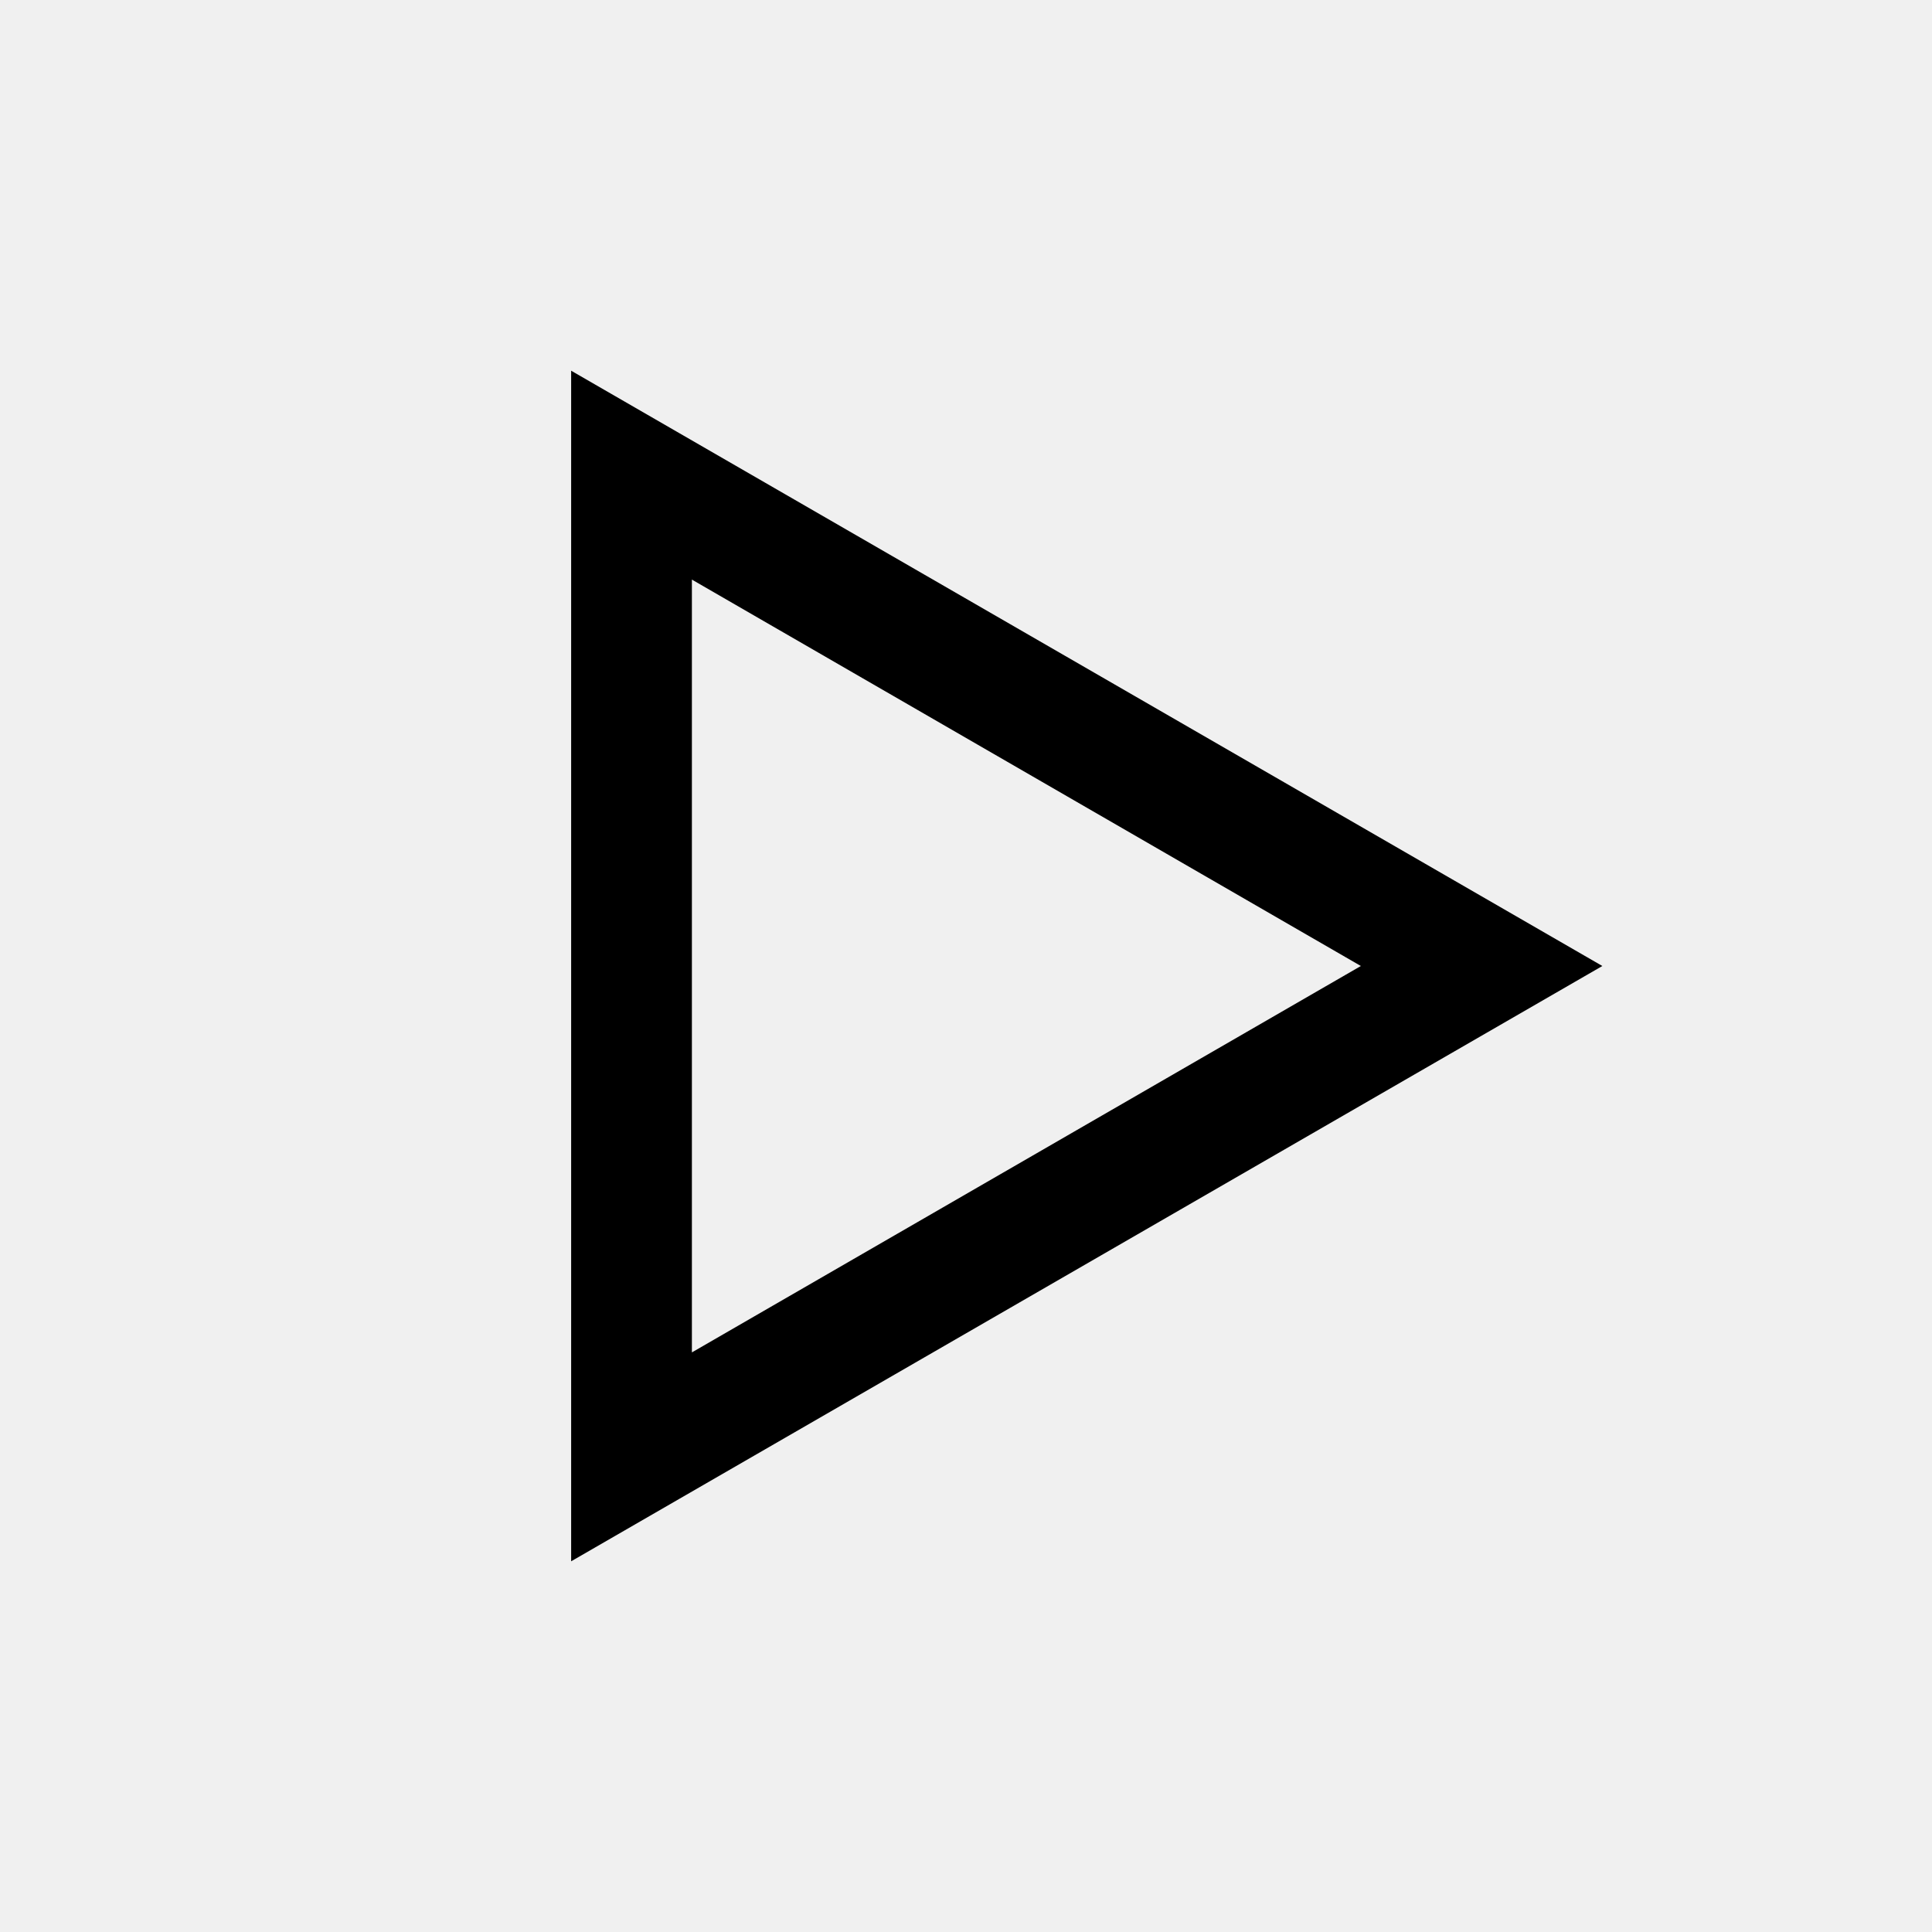
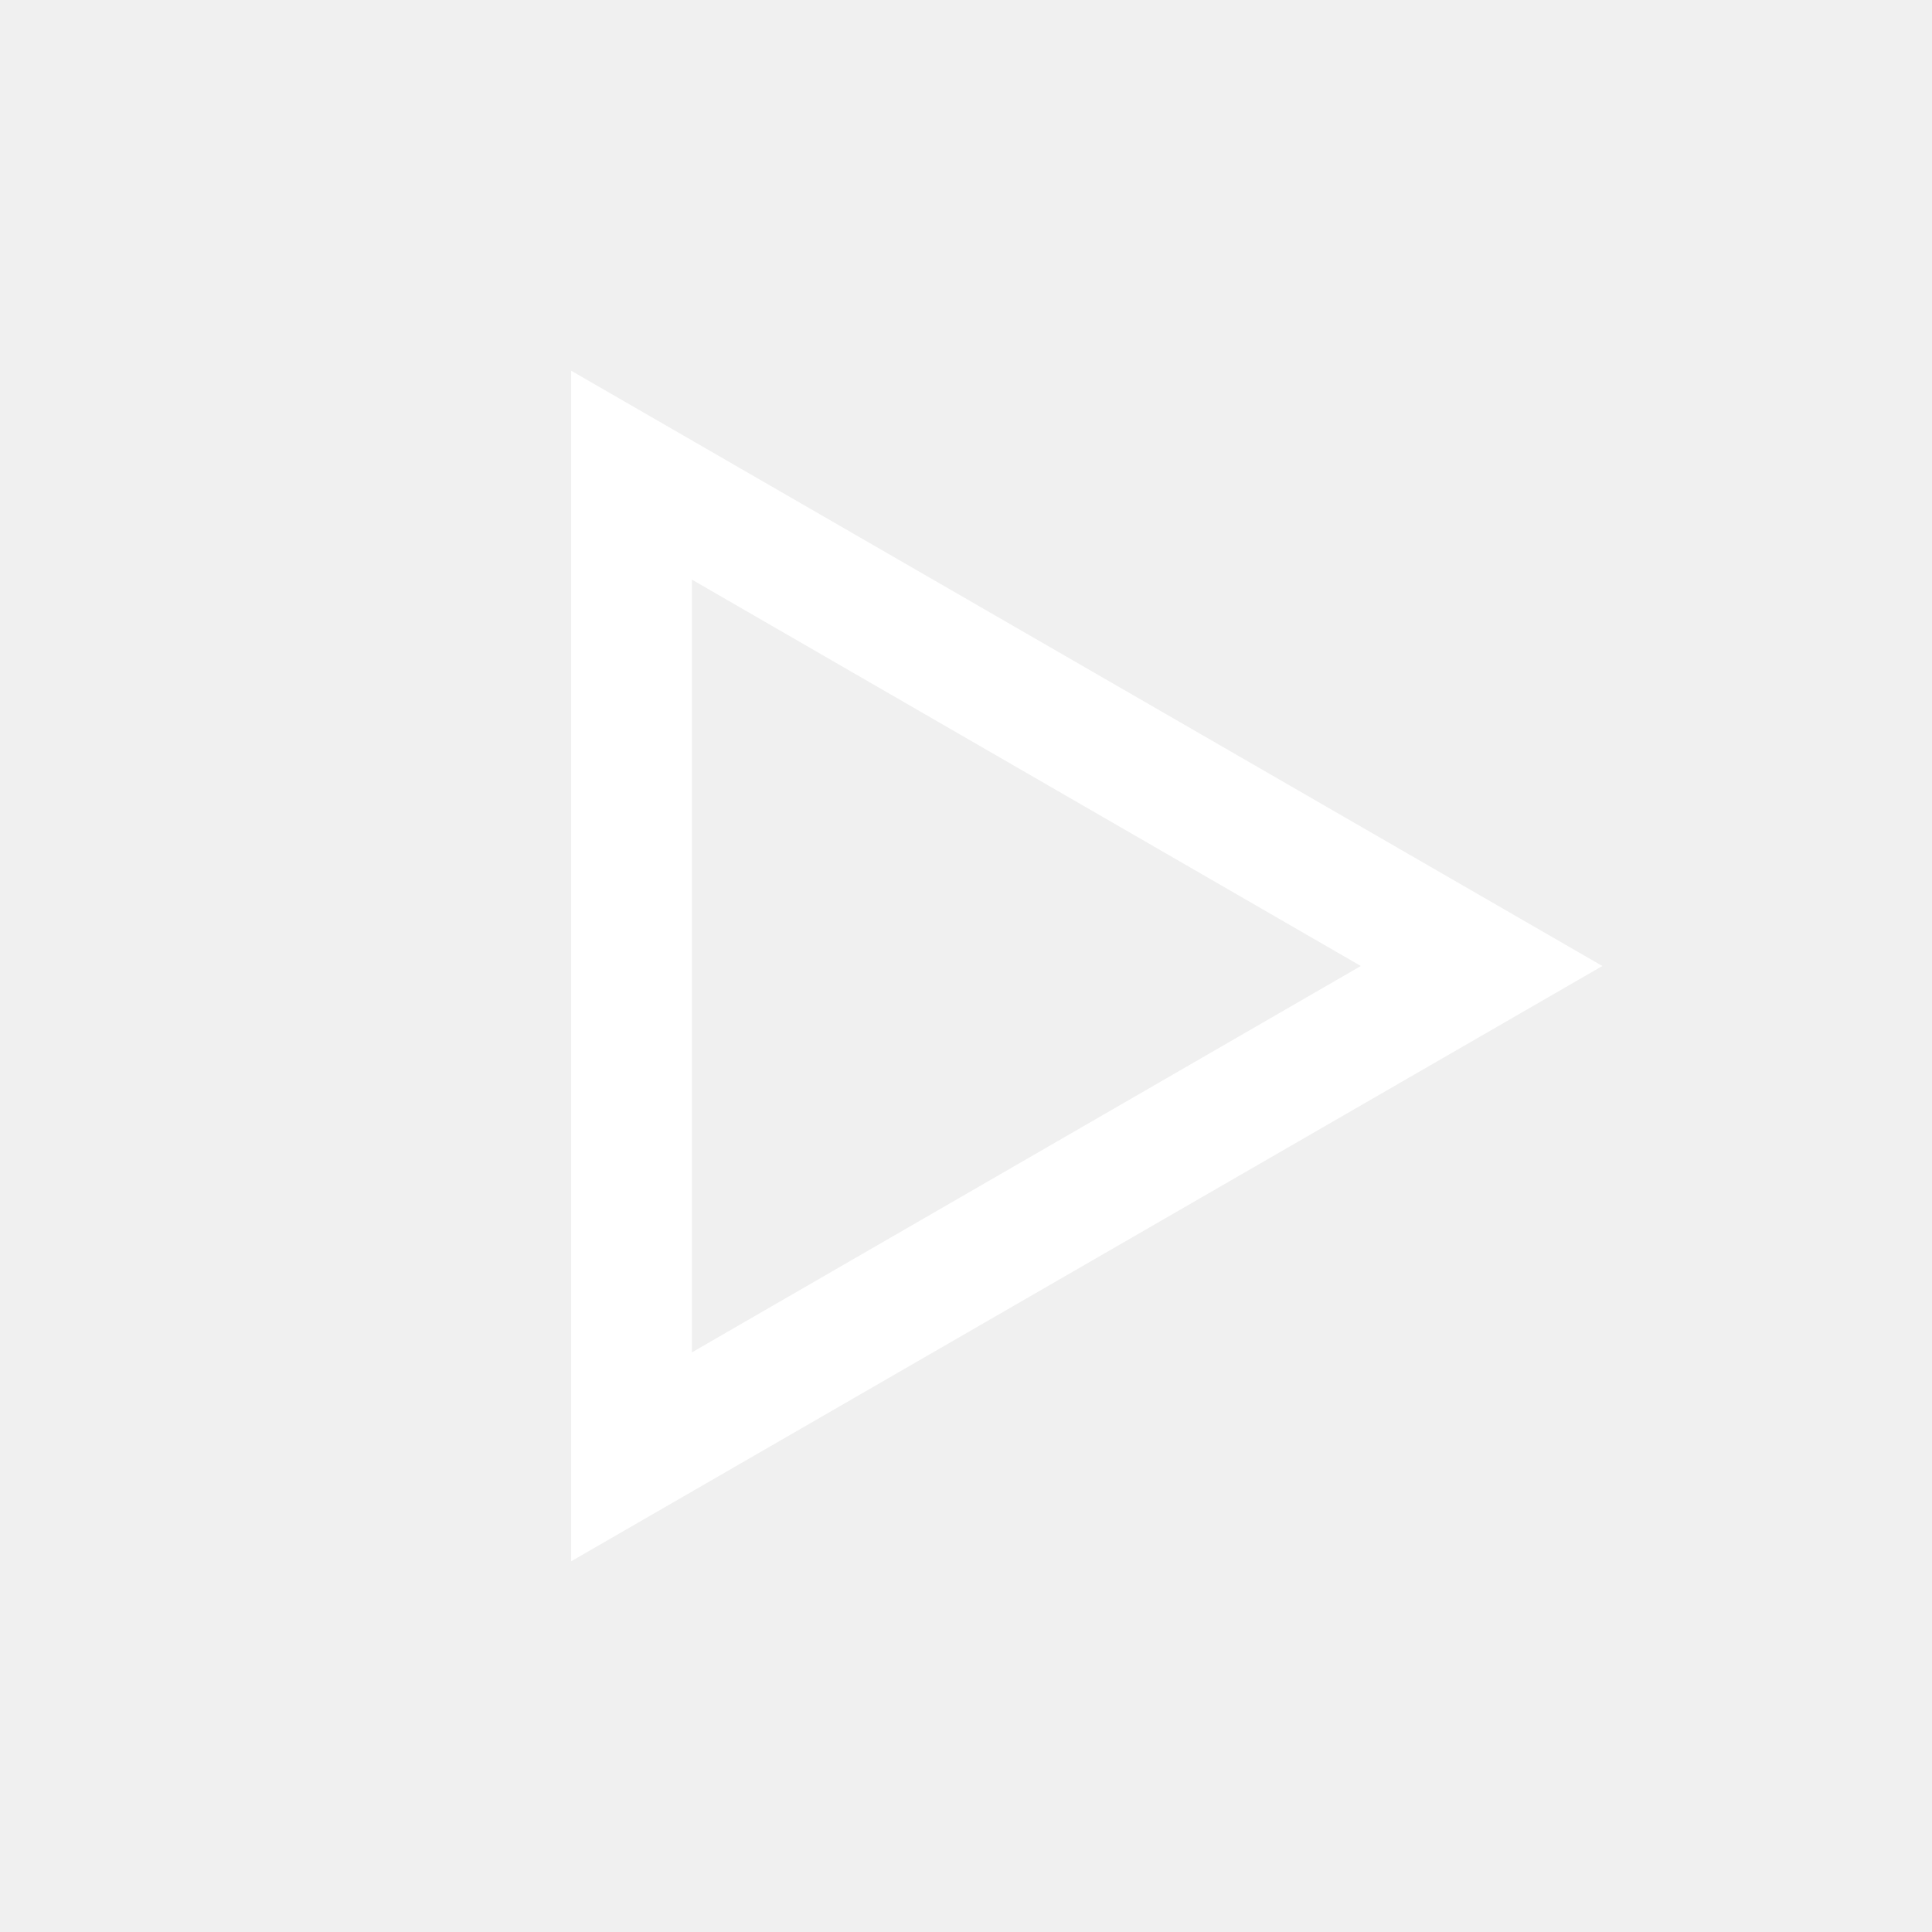
<svg xmlns="http://www.w3.org/2000/svg" width="32" height="32" viewBox="0 0 32 32">
-   <path d="M11.46,9.6,22.54,16,11.46,22.4V9.6m-2-3.46V25.86L26.54,16,9.46,6.14Z" />
+   <path d="M11.46,9.6,22.54,16,11.46,22.4V9.6m-2-3.46V25.86L26.54,16,9.46,6.14Z" style="fill:#fff" />
  <rect width="32" height="32" style="fill:none" />
</svg>
